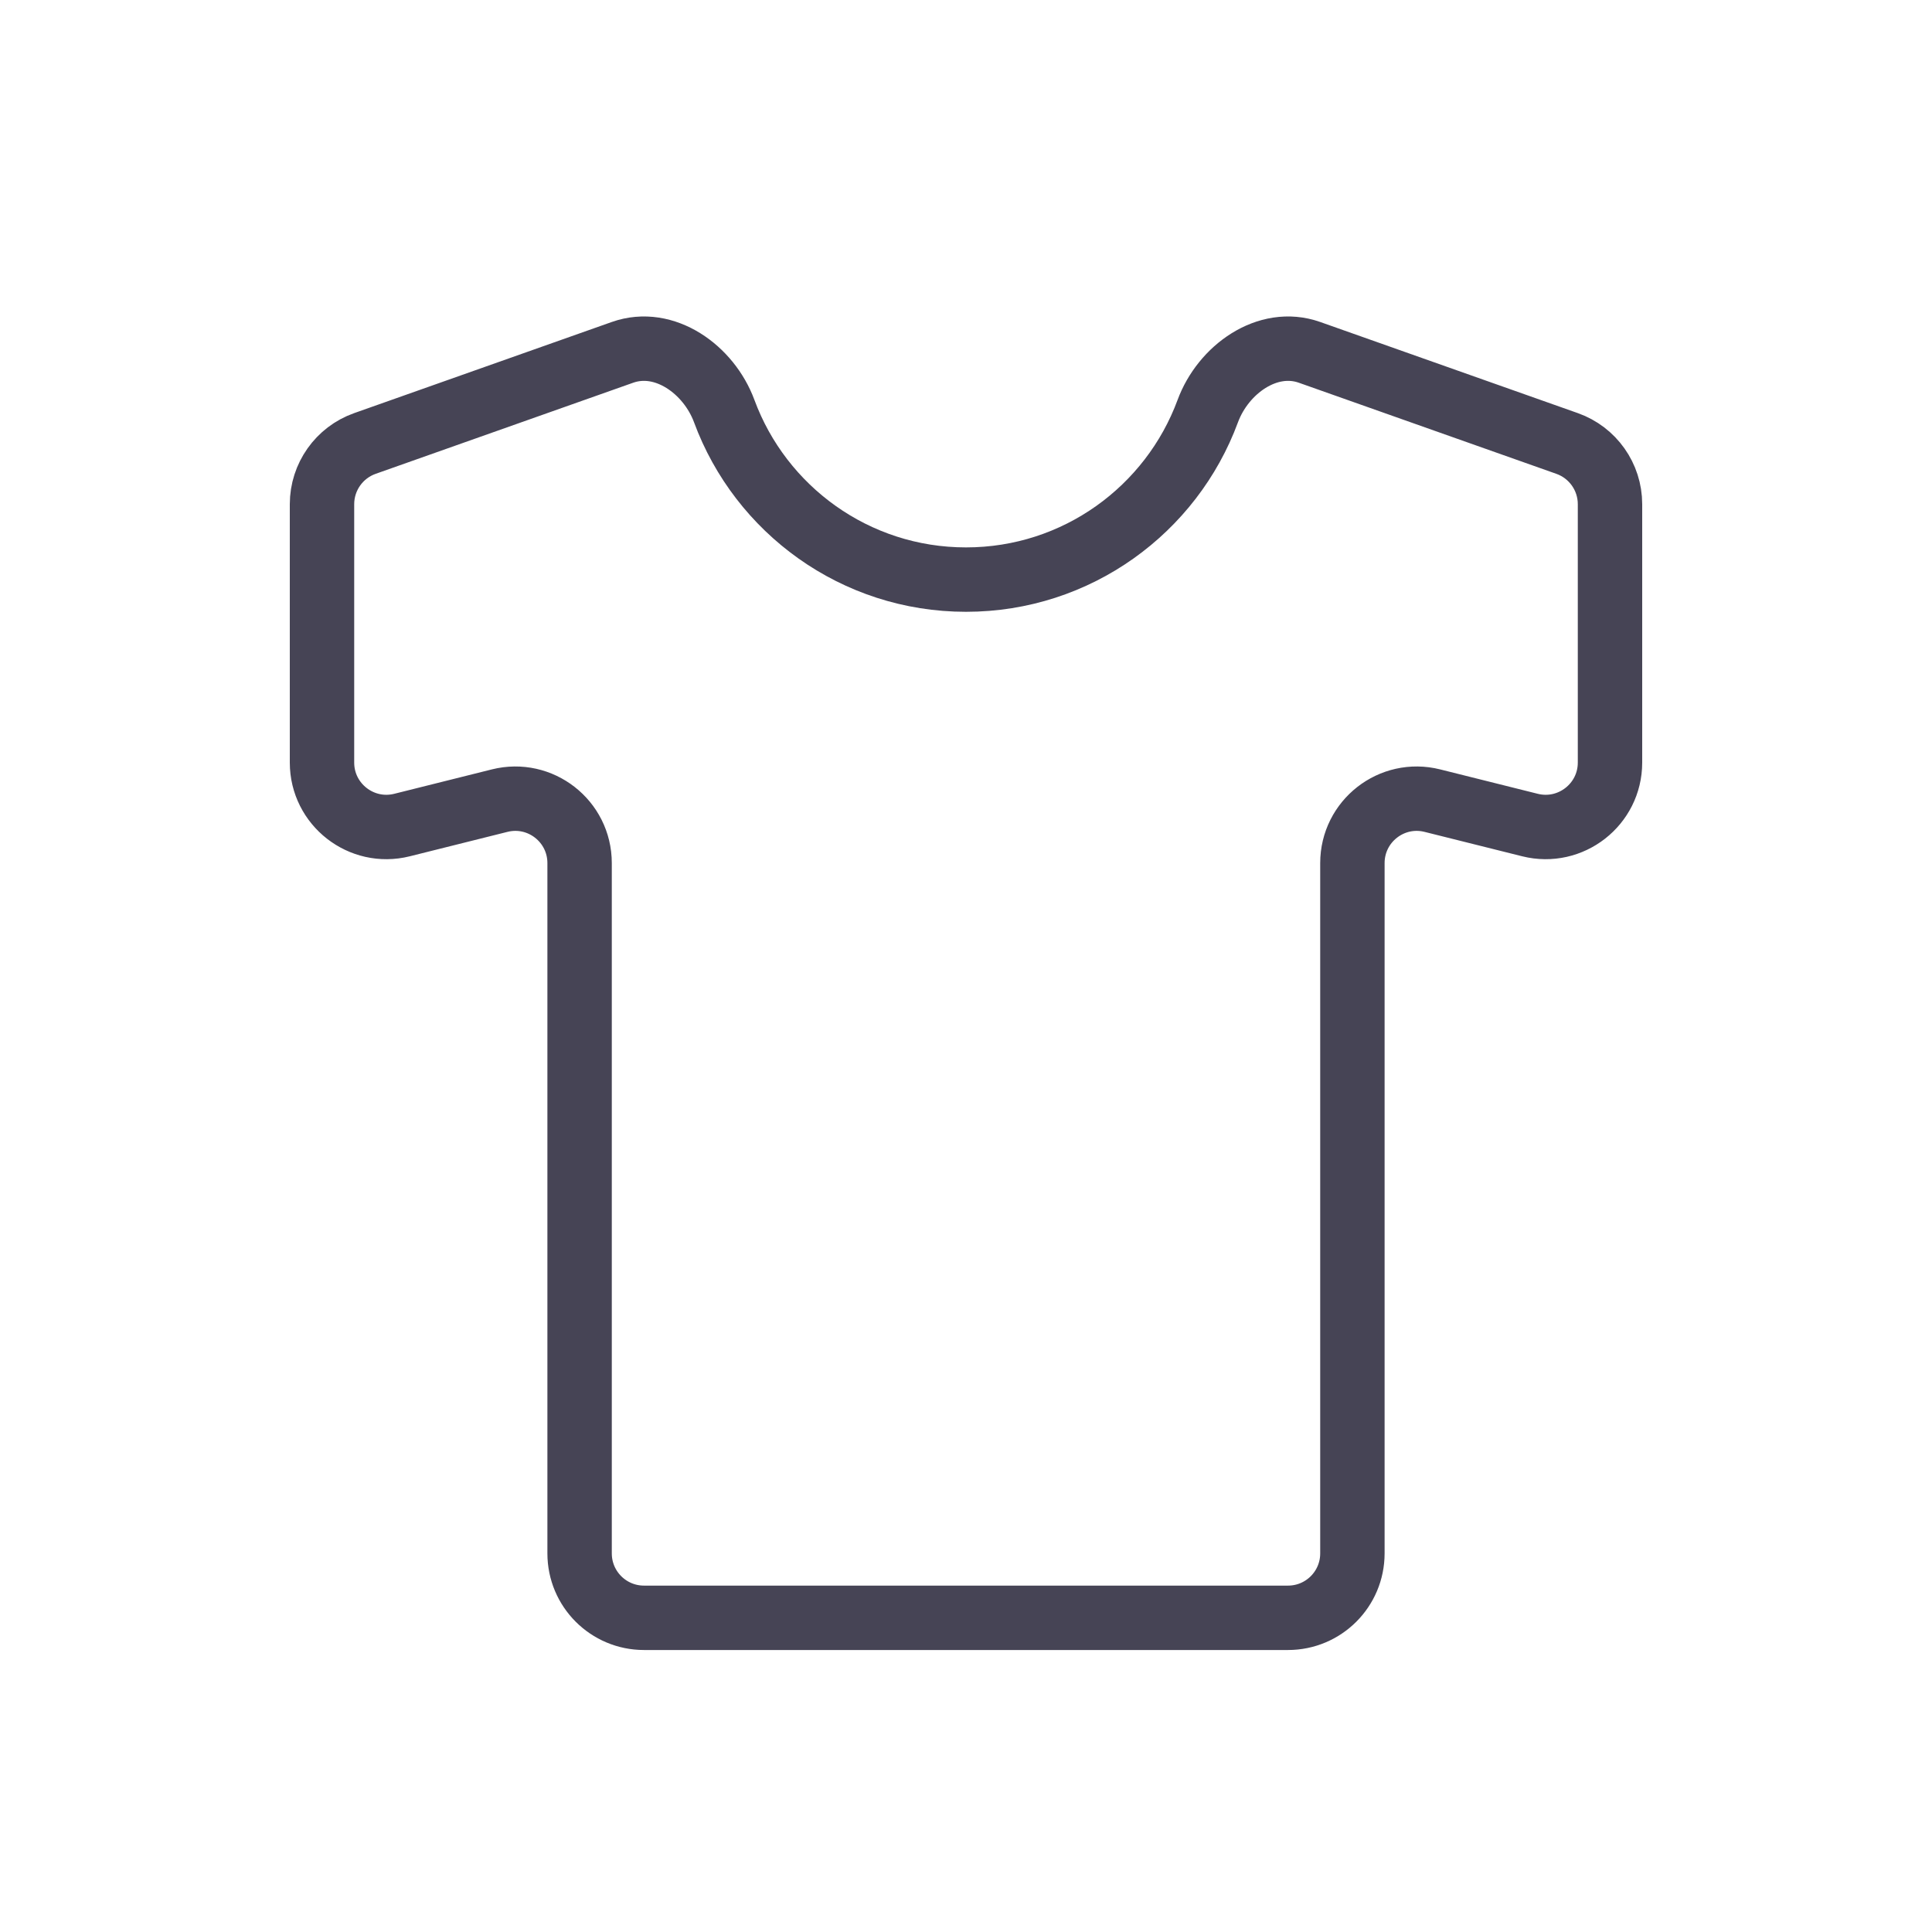
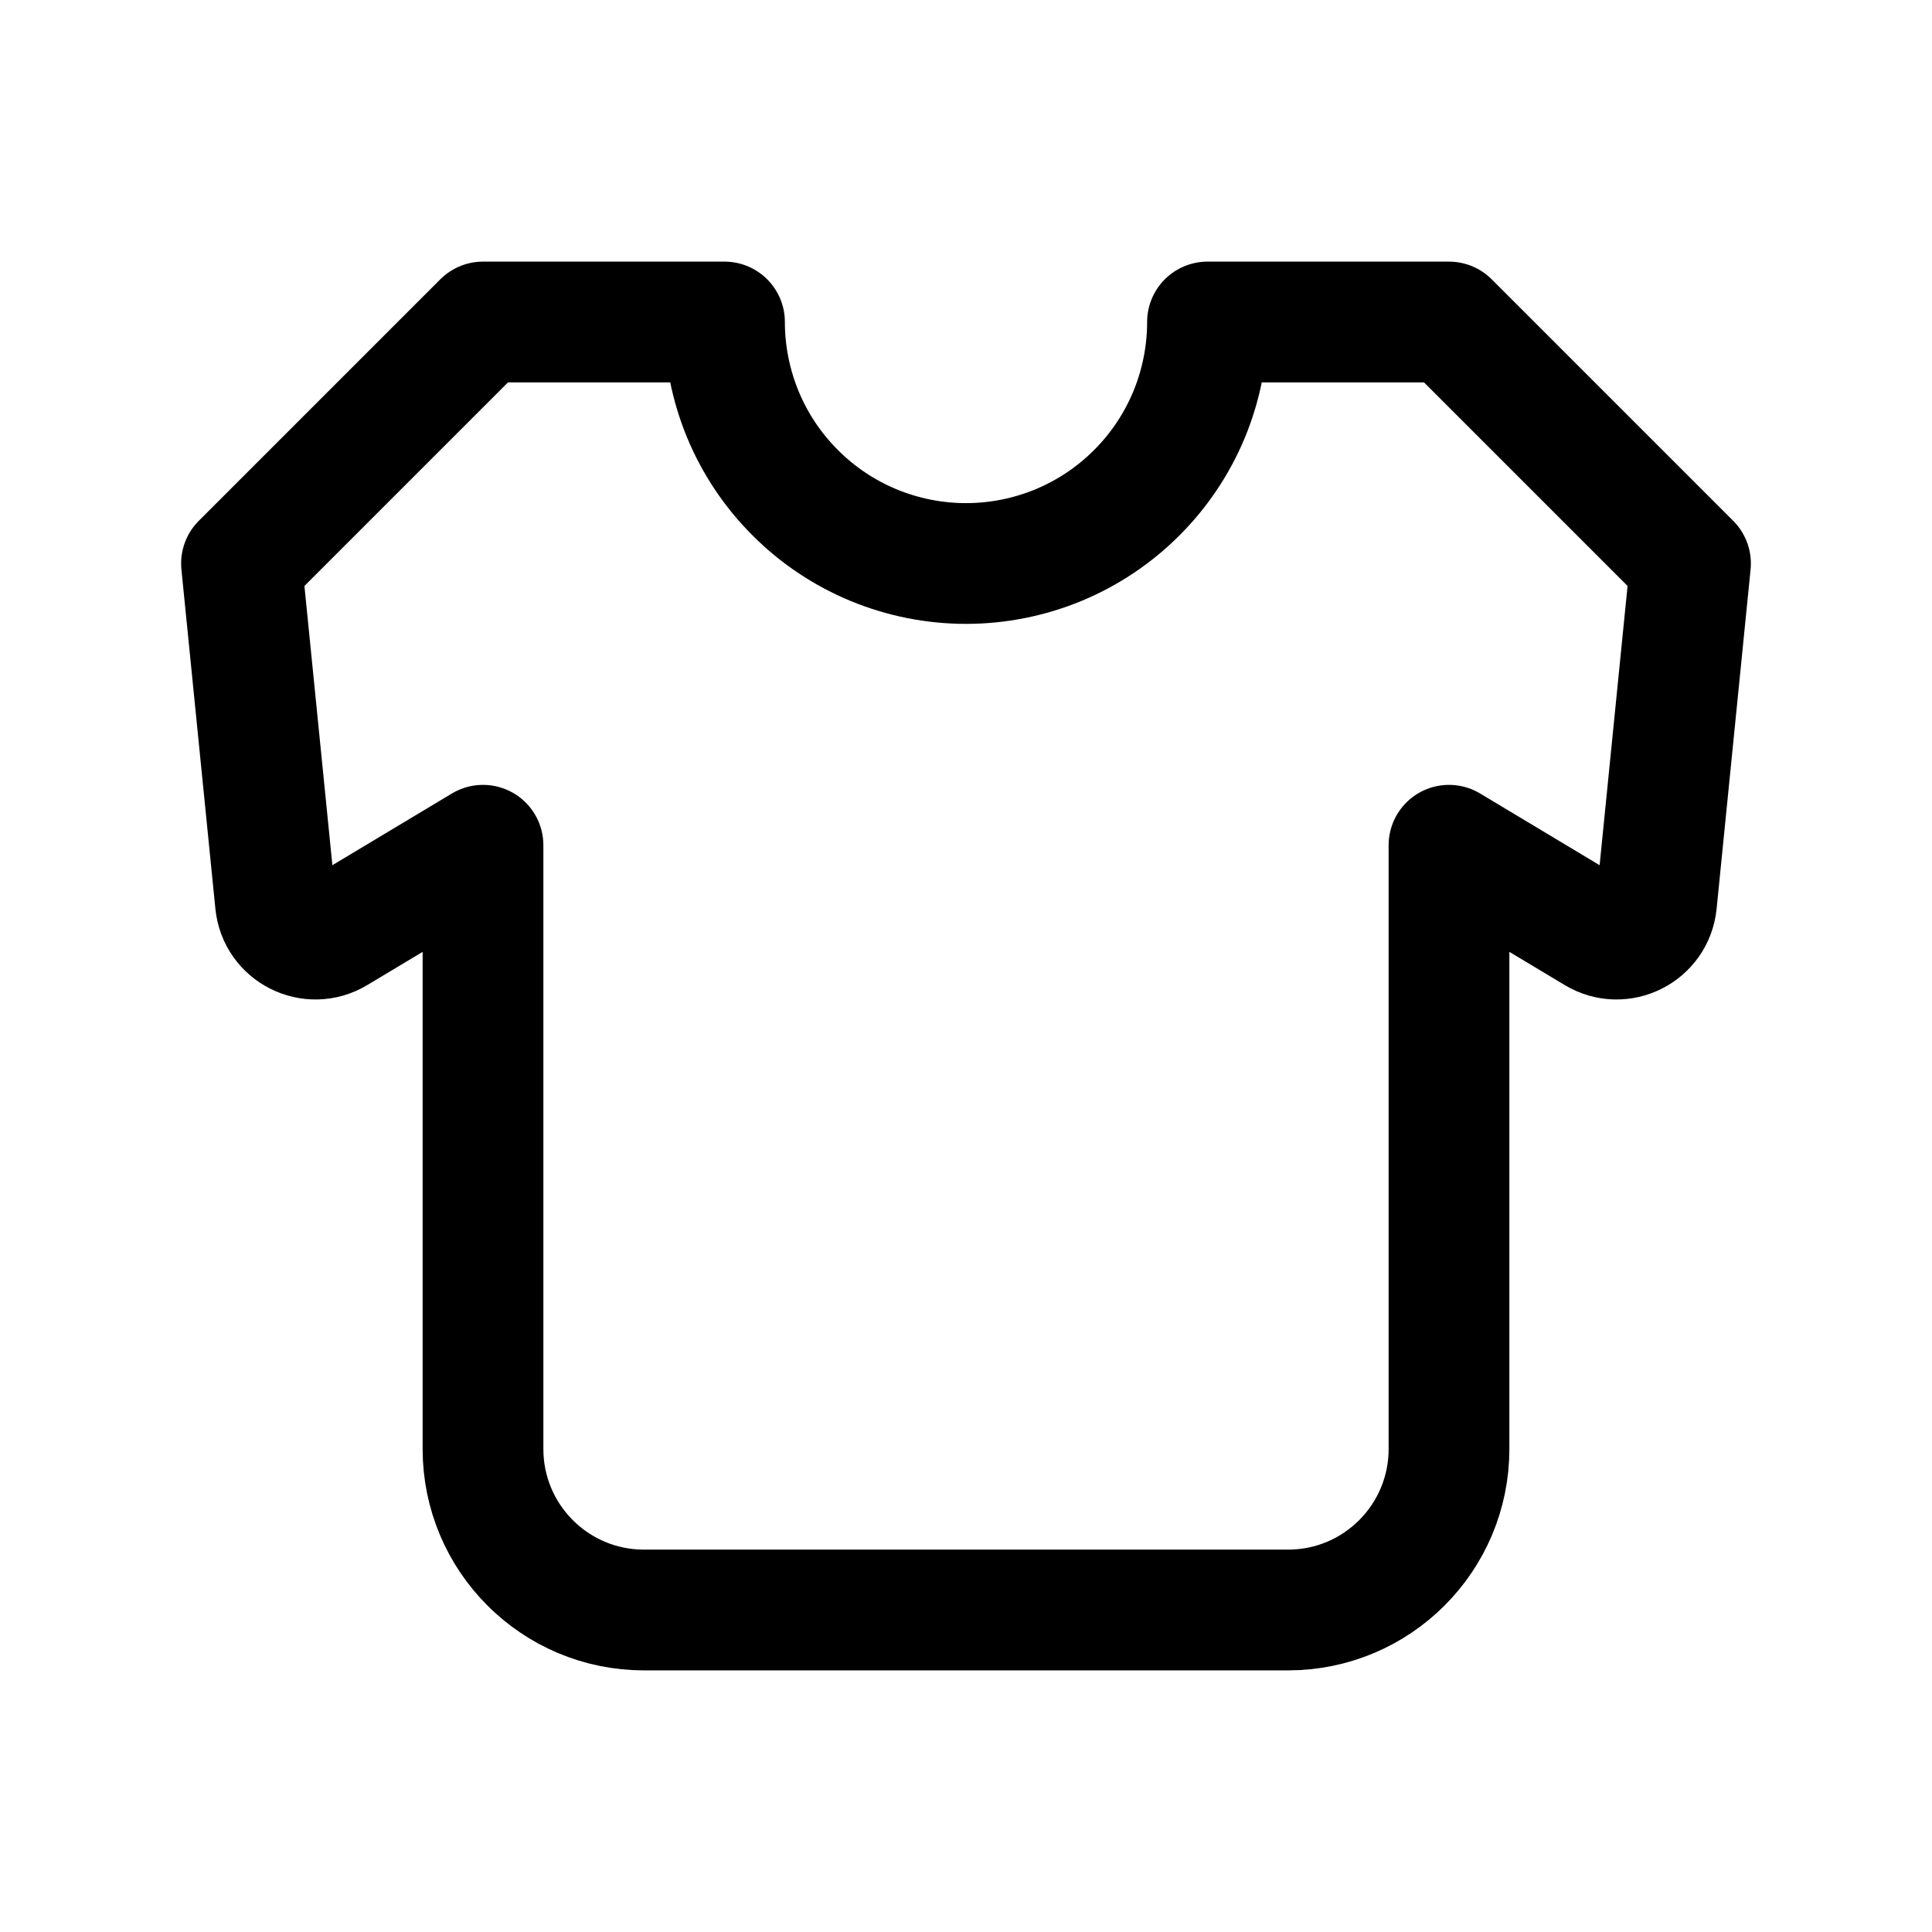
<svg xmlns="http://www.w3.org/2000/svg" width="800px" height="800px" viewBox="0 0 24 24" fill="none">
-   <path d="M4 9.473V6.263C4 5.924 4.214 5.622 4.533 5.509L7.733 4.377C8.254 4.193 8.806 4.59 8.997 5.108C9.448 6.329 10.622 7.2 12 7.2C13.378 7.2 14.552 6.329 15.003 5.108C15.194 4.59 15.746 4.193 16.267 4.377L19.467 5.509C19.786 5.622 20 5.924 20 6.263V9.473C20 9.993 19.511 10.375 19.006 10.249L17.794 9.946C17.289 9.819 16.8 10.201 16.8 10.722V19.297C16.8 19.739 16.442 20.097 16 20.097H8C7.558 20.097 7.2 19.739 7.2 19.297V10.722C7.2 10.201 6.711 9.819 6.206 9.946L4.994 10.249C4.489 10.375 4 9.993 4 9.473Z" stroke="#464455" stroke-width="0.8" />
+   <path d="M3 7L6 4H9C9 4.394 9.078 4.784 9.228 5.148C9.379 5.512 9.6 5.843 9.879 6.121C10.157 6.4 10.488 6.621 10.852 6.772C11.216 6.922 11.606 7 12 7C12.394 7 12.784 6.922 13.148 6.772C13.512 6.621 13.843 6.4 14.121 6.121C14.4 5.843 14.621 5.512 14.772 5.148C14.922 4.784 15 4.394 15 4H18L21 7L20.578 11.215C20.542 11.58 20.138 11.783 19.824 11.594L18 10.5V18C18 19.105 17.105 20 16 20H8C6.895 20 6 19.105 6 18V10.5L4.176 11.594C3.862 11.783 3.458 11.58 3.422 11.215L3 7Z" stroke="#000000" stroke-width="1.5" stroke-linecap="round" stroke-linejoin="round" />
</svg>
